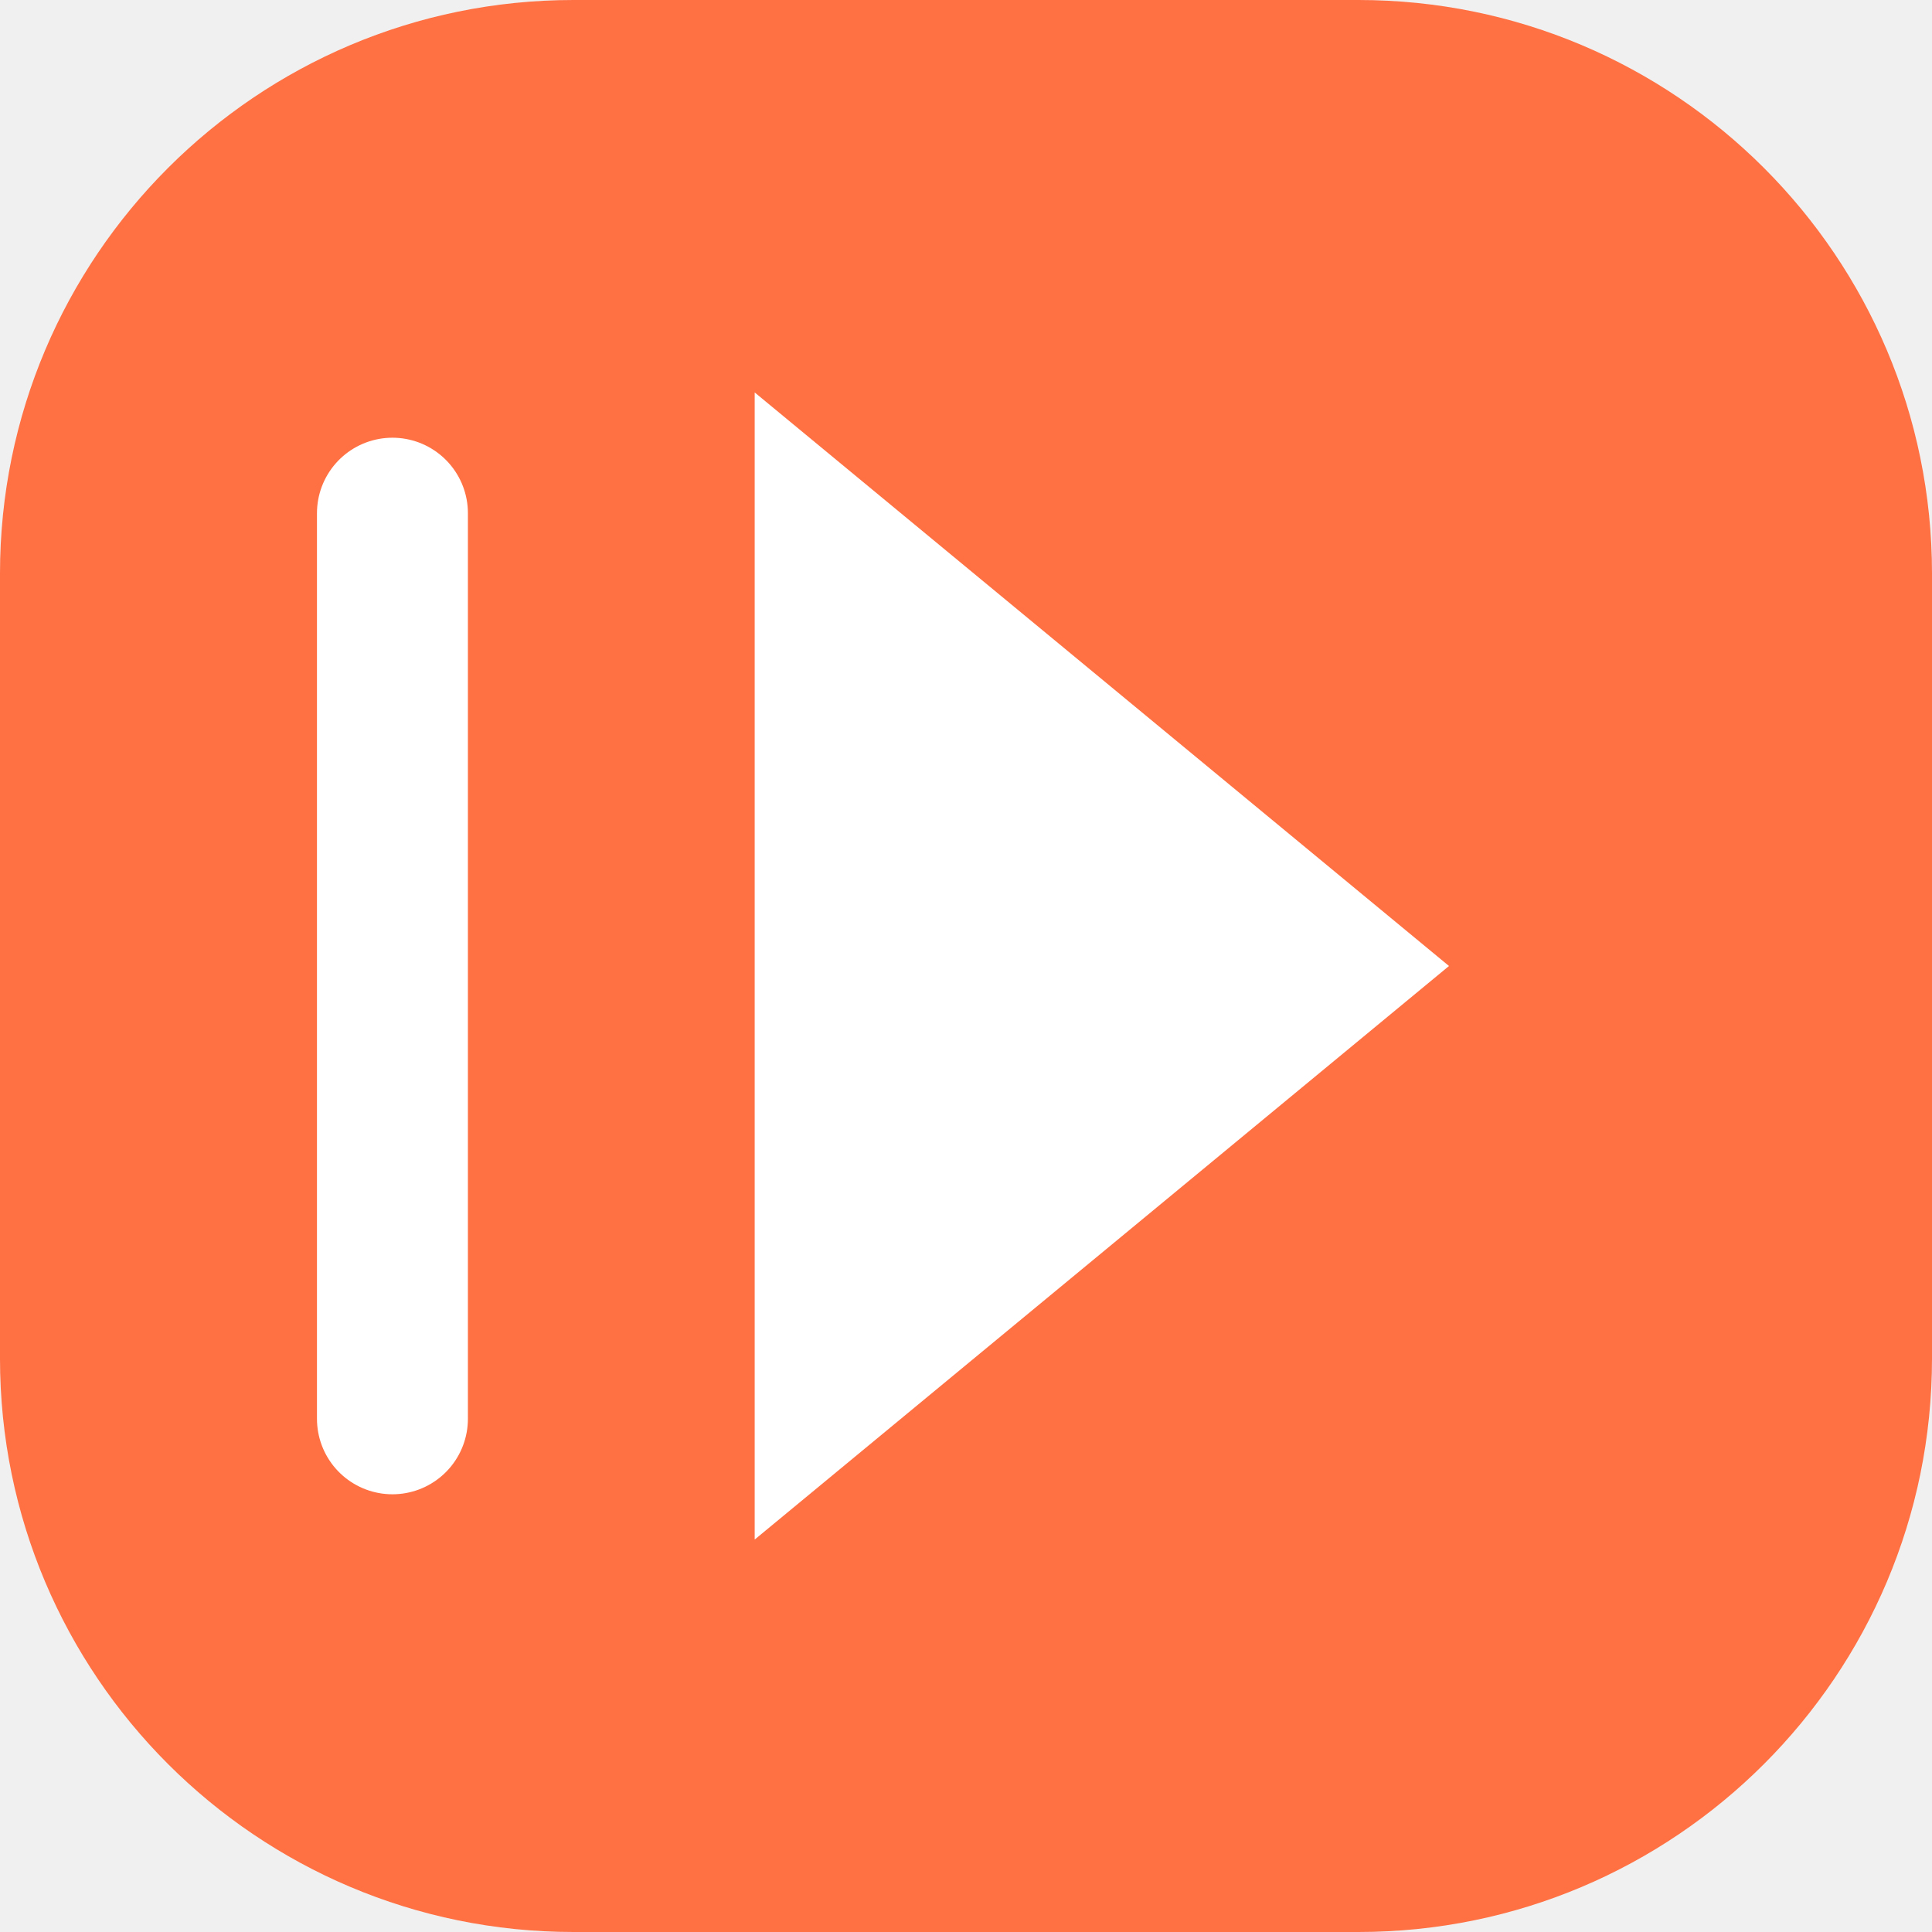
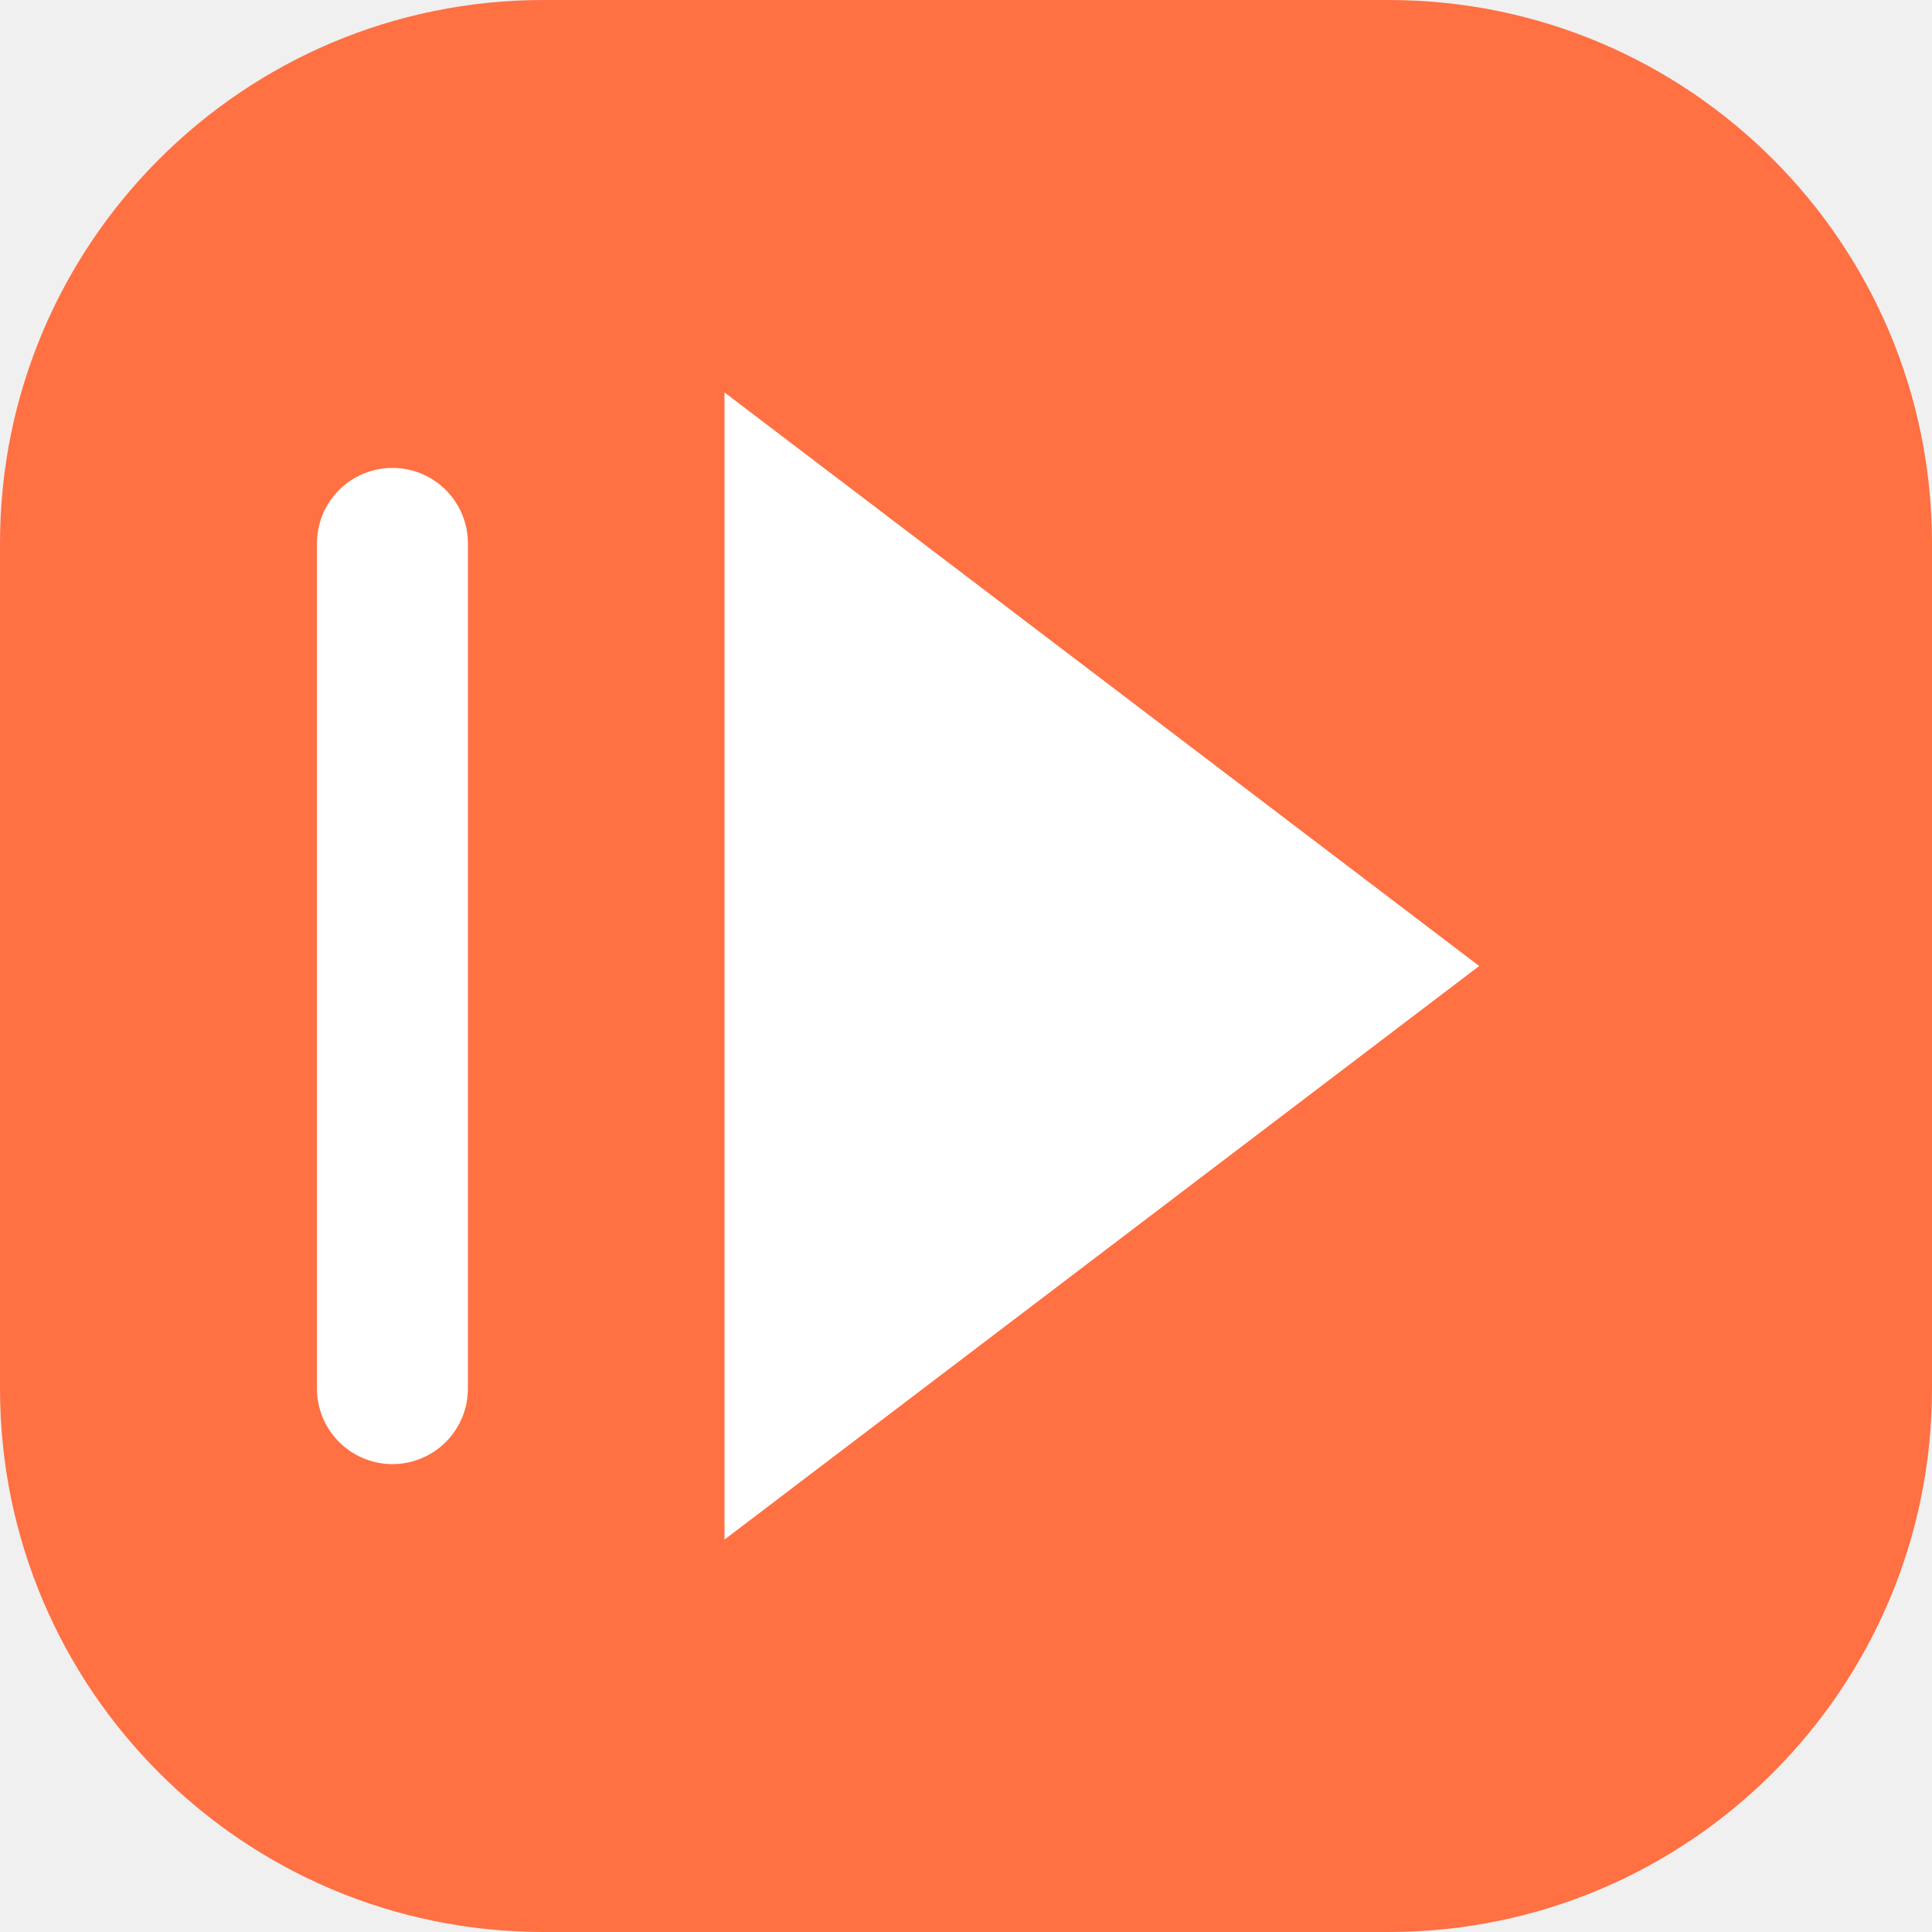
<svg xmlns="http://www.w3.org/2000/svg" viewBox="0 0 64 64">
-   <rect width="64" height="64" rx="19" fill="#ff7043" />
-   <path d="M25 13 48 32 25 51V13Z" fill="#fff" />
-   <path d="M13 17v30" stroke="#fff" stroke-width="5" stroke-linecap="round" />
+   <rect width="64" height="64" rx="18" fill="#ff7043" />
+   <path d="M24 13 49 32 24 51Z" fill="#fff" />
+   <path d="M13 18v28" stroke="#fff" stroke-width="5" stroke-linecap="round" />
</svg>
